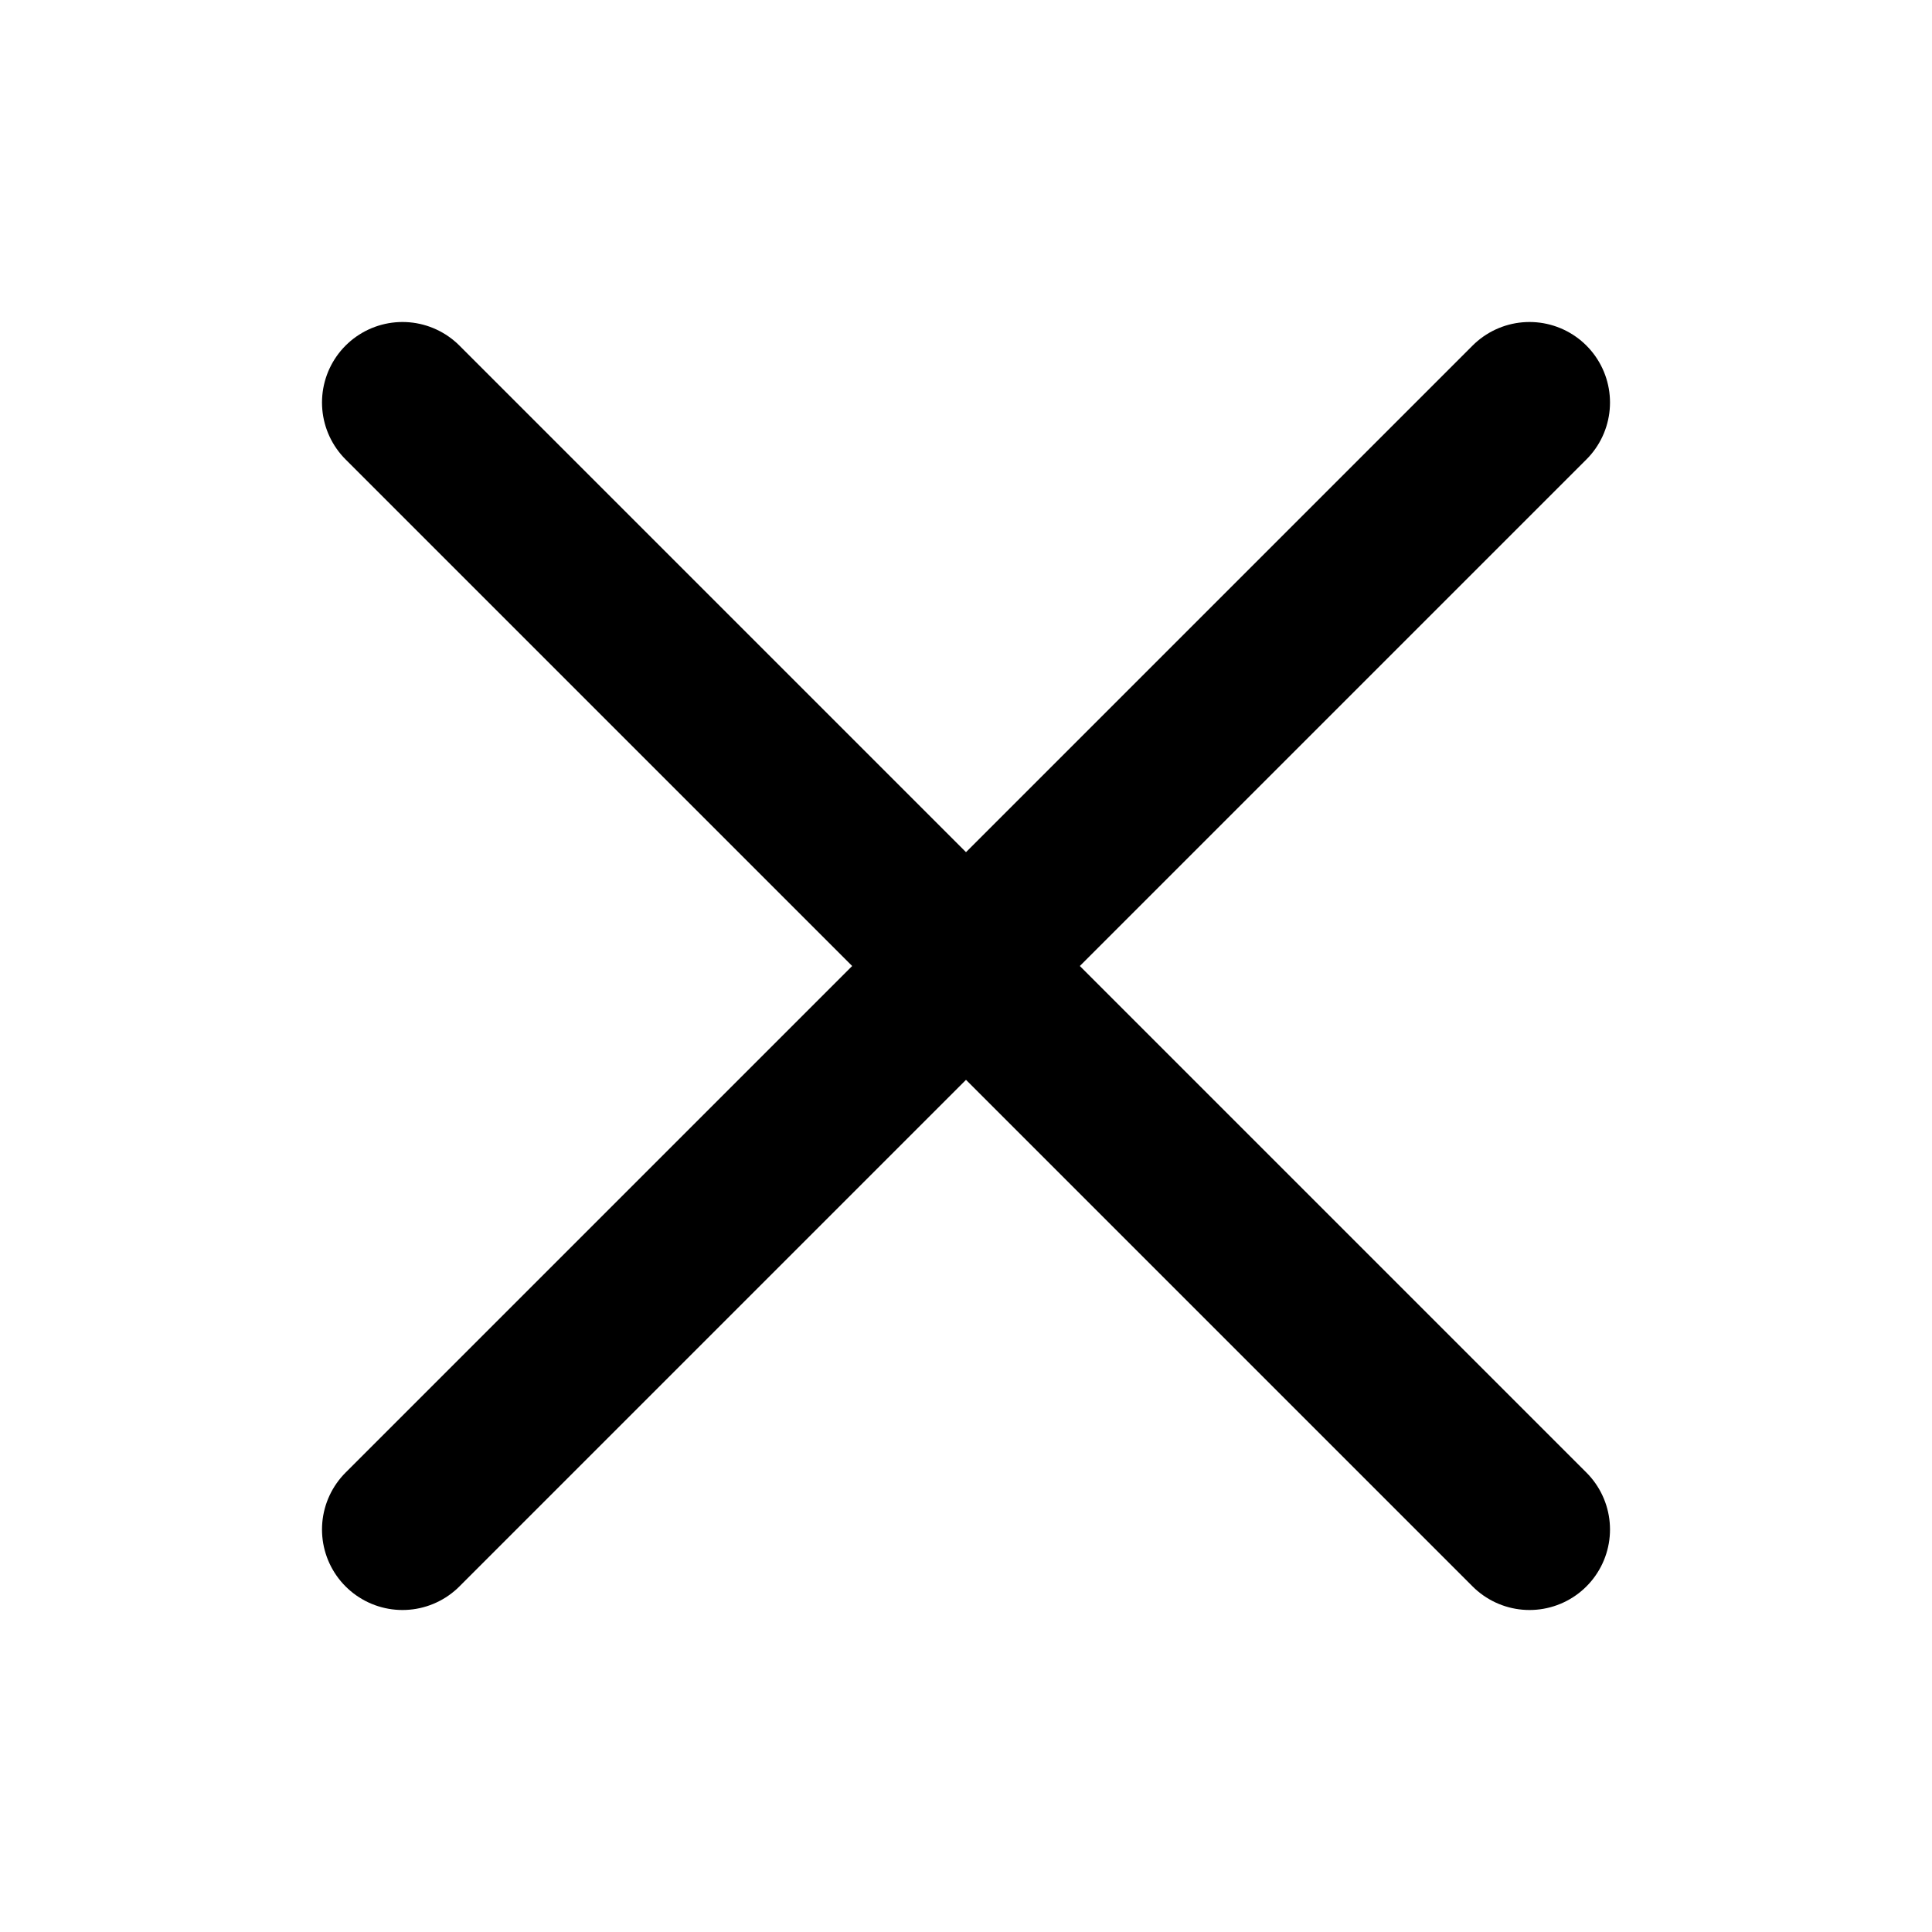
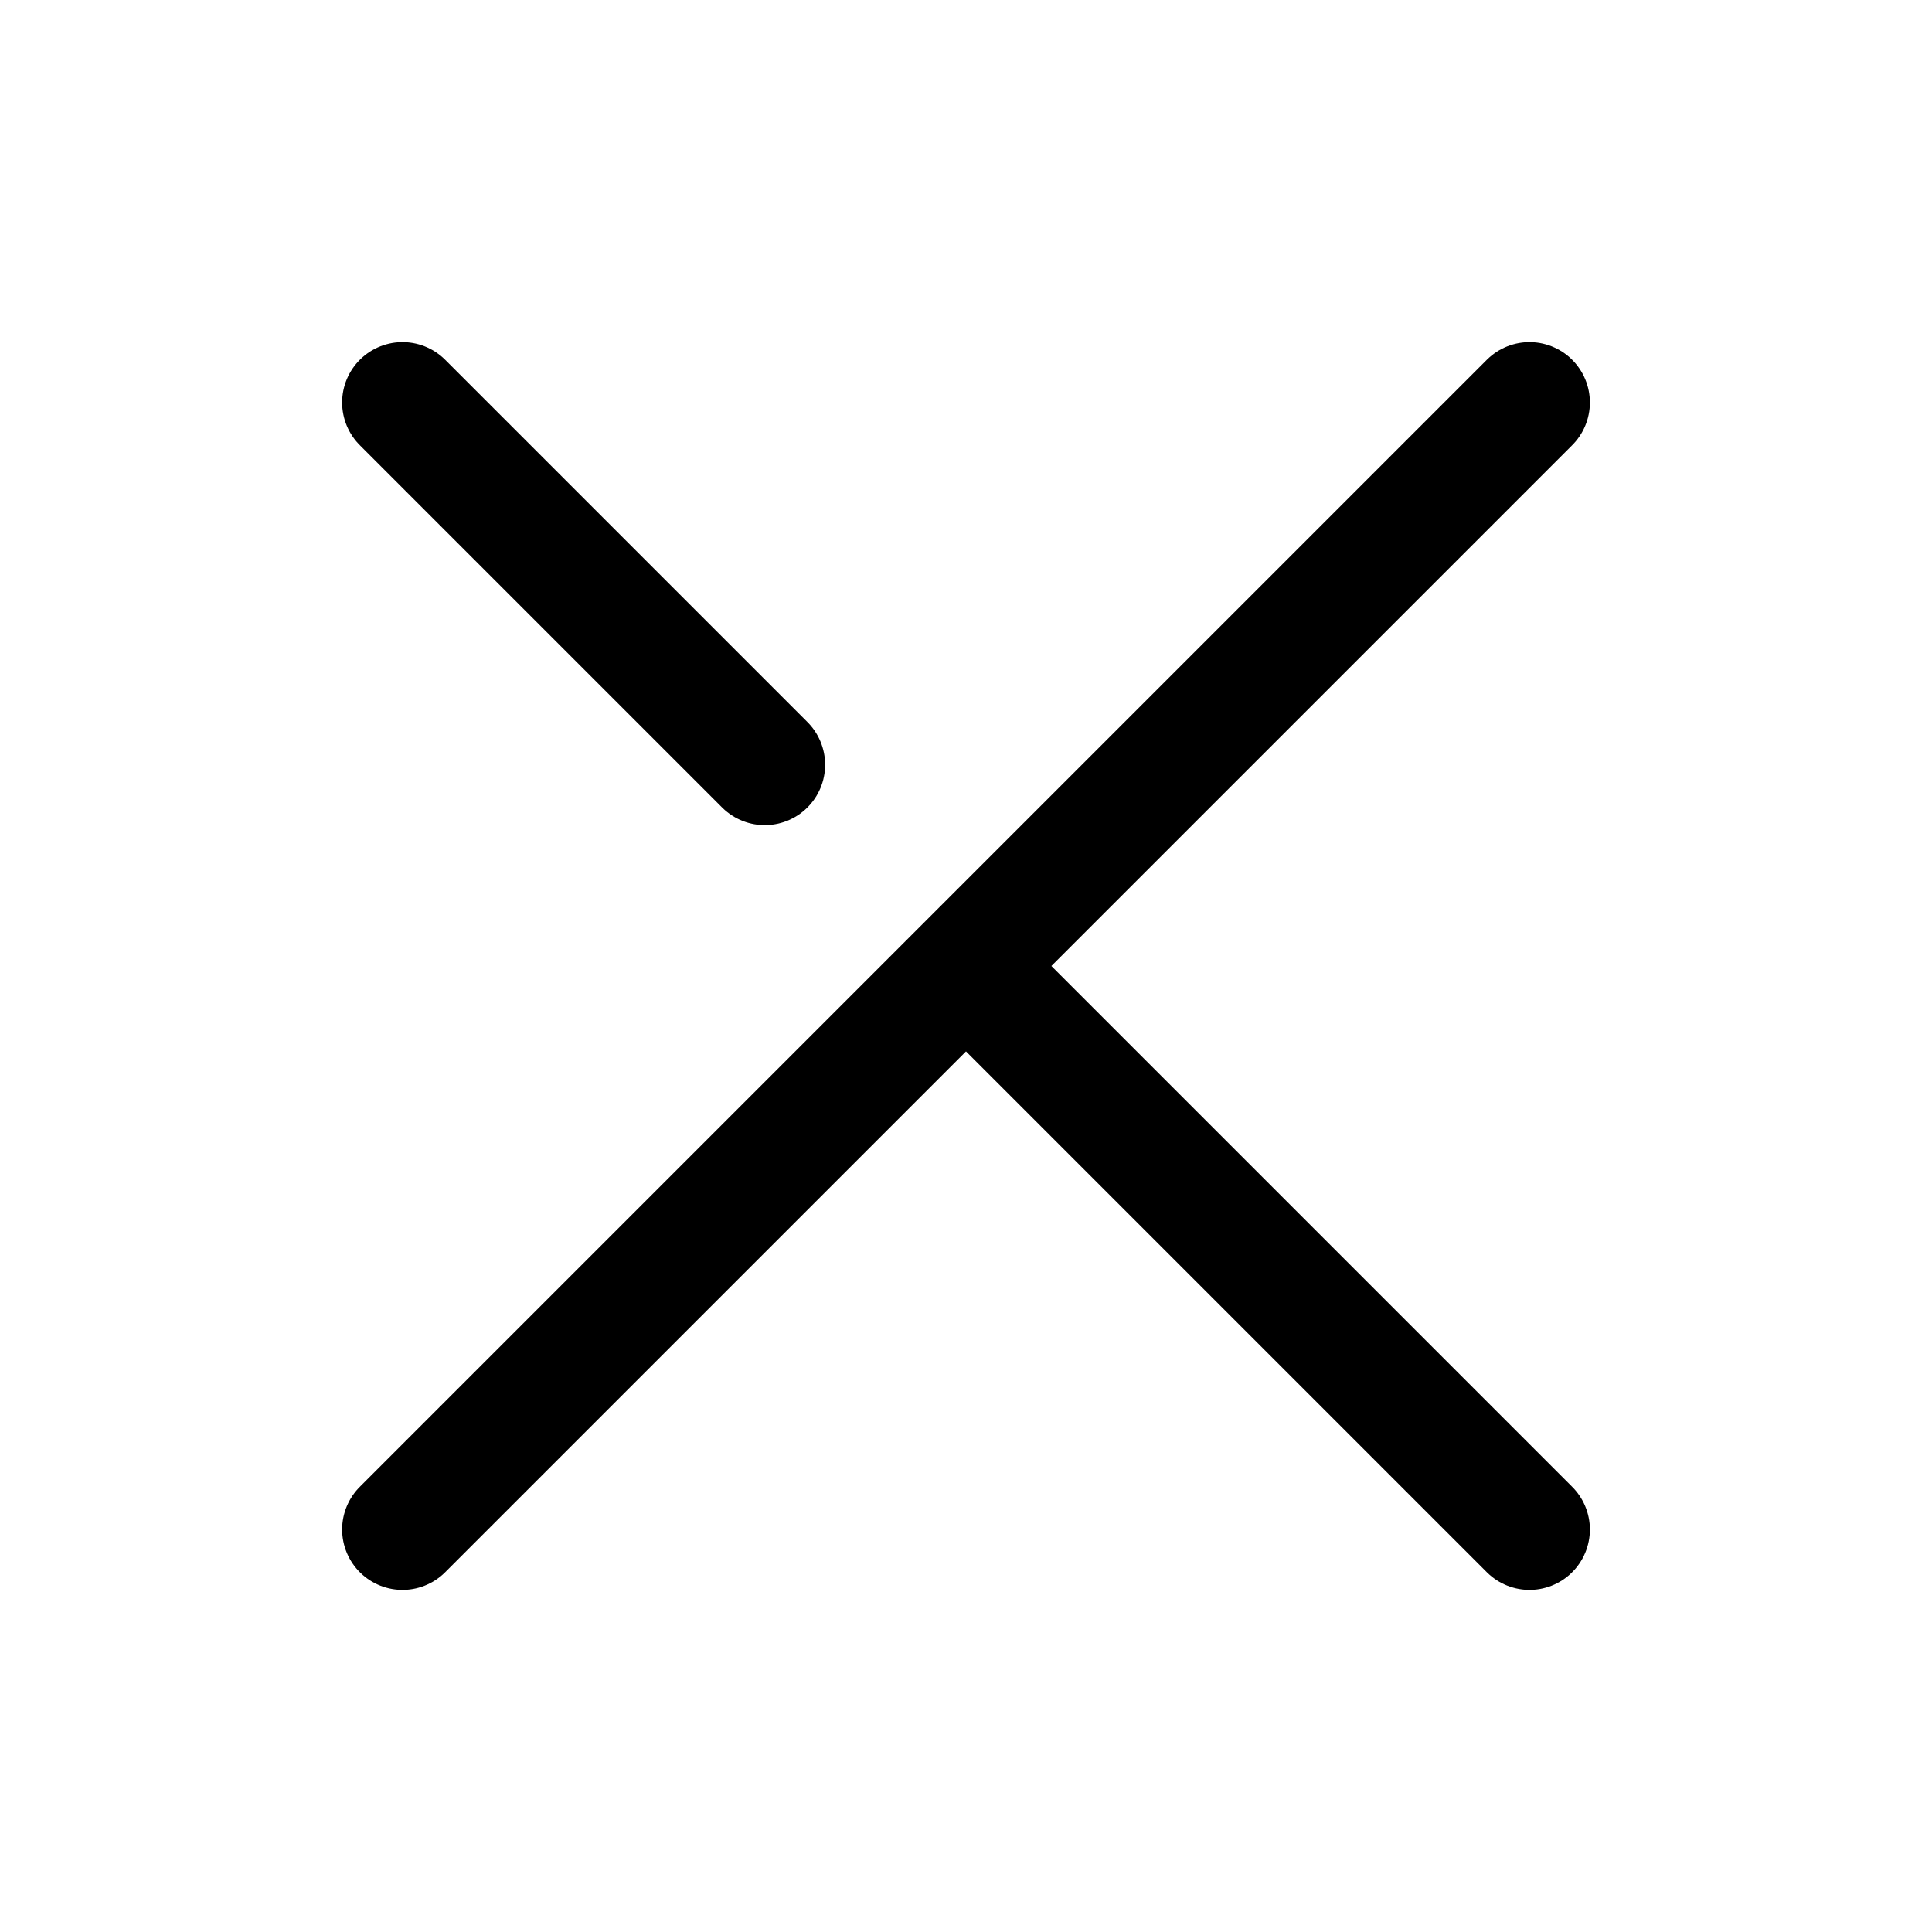
- <svg xmlns="http://www.w3.org/2000/svg" fill="#000000" width="800px" height="800px" viewBox="0 0 24 24" id="cross" data-name="Flat Line" class="icon flat-line">
-   <path id="primary" d="M19,19,5,5M19,5,5,19" style="fill: none; stroke: rgb(0, 0, 0); stroke-linecap: round; stroke-linejoin: round; stroke-width: 2;" />
+ <svg xmlns="http://www.w3.org/2000/svg" width="800px" height="800px" viewBox="0 0 24 24" fill="none">
+   <path d="M19 5L5 19M5 5L9.5 9.5M12 12L19 19" stroke="#000000" stroke-width="1.5" stroke-linecap="round" stroke-linejoin="round" />
</svg>
